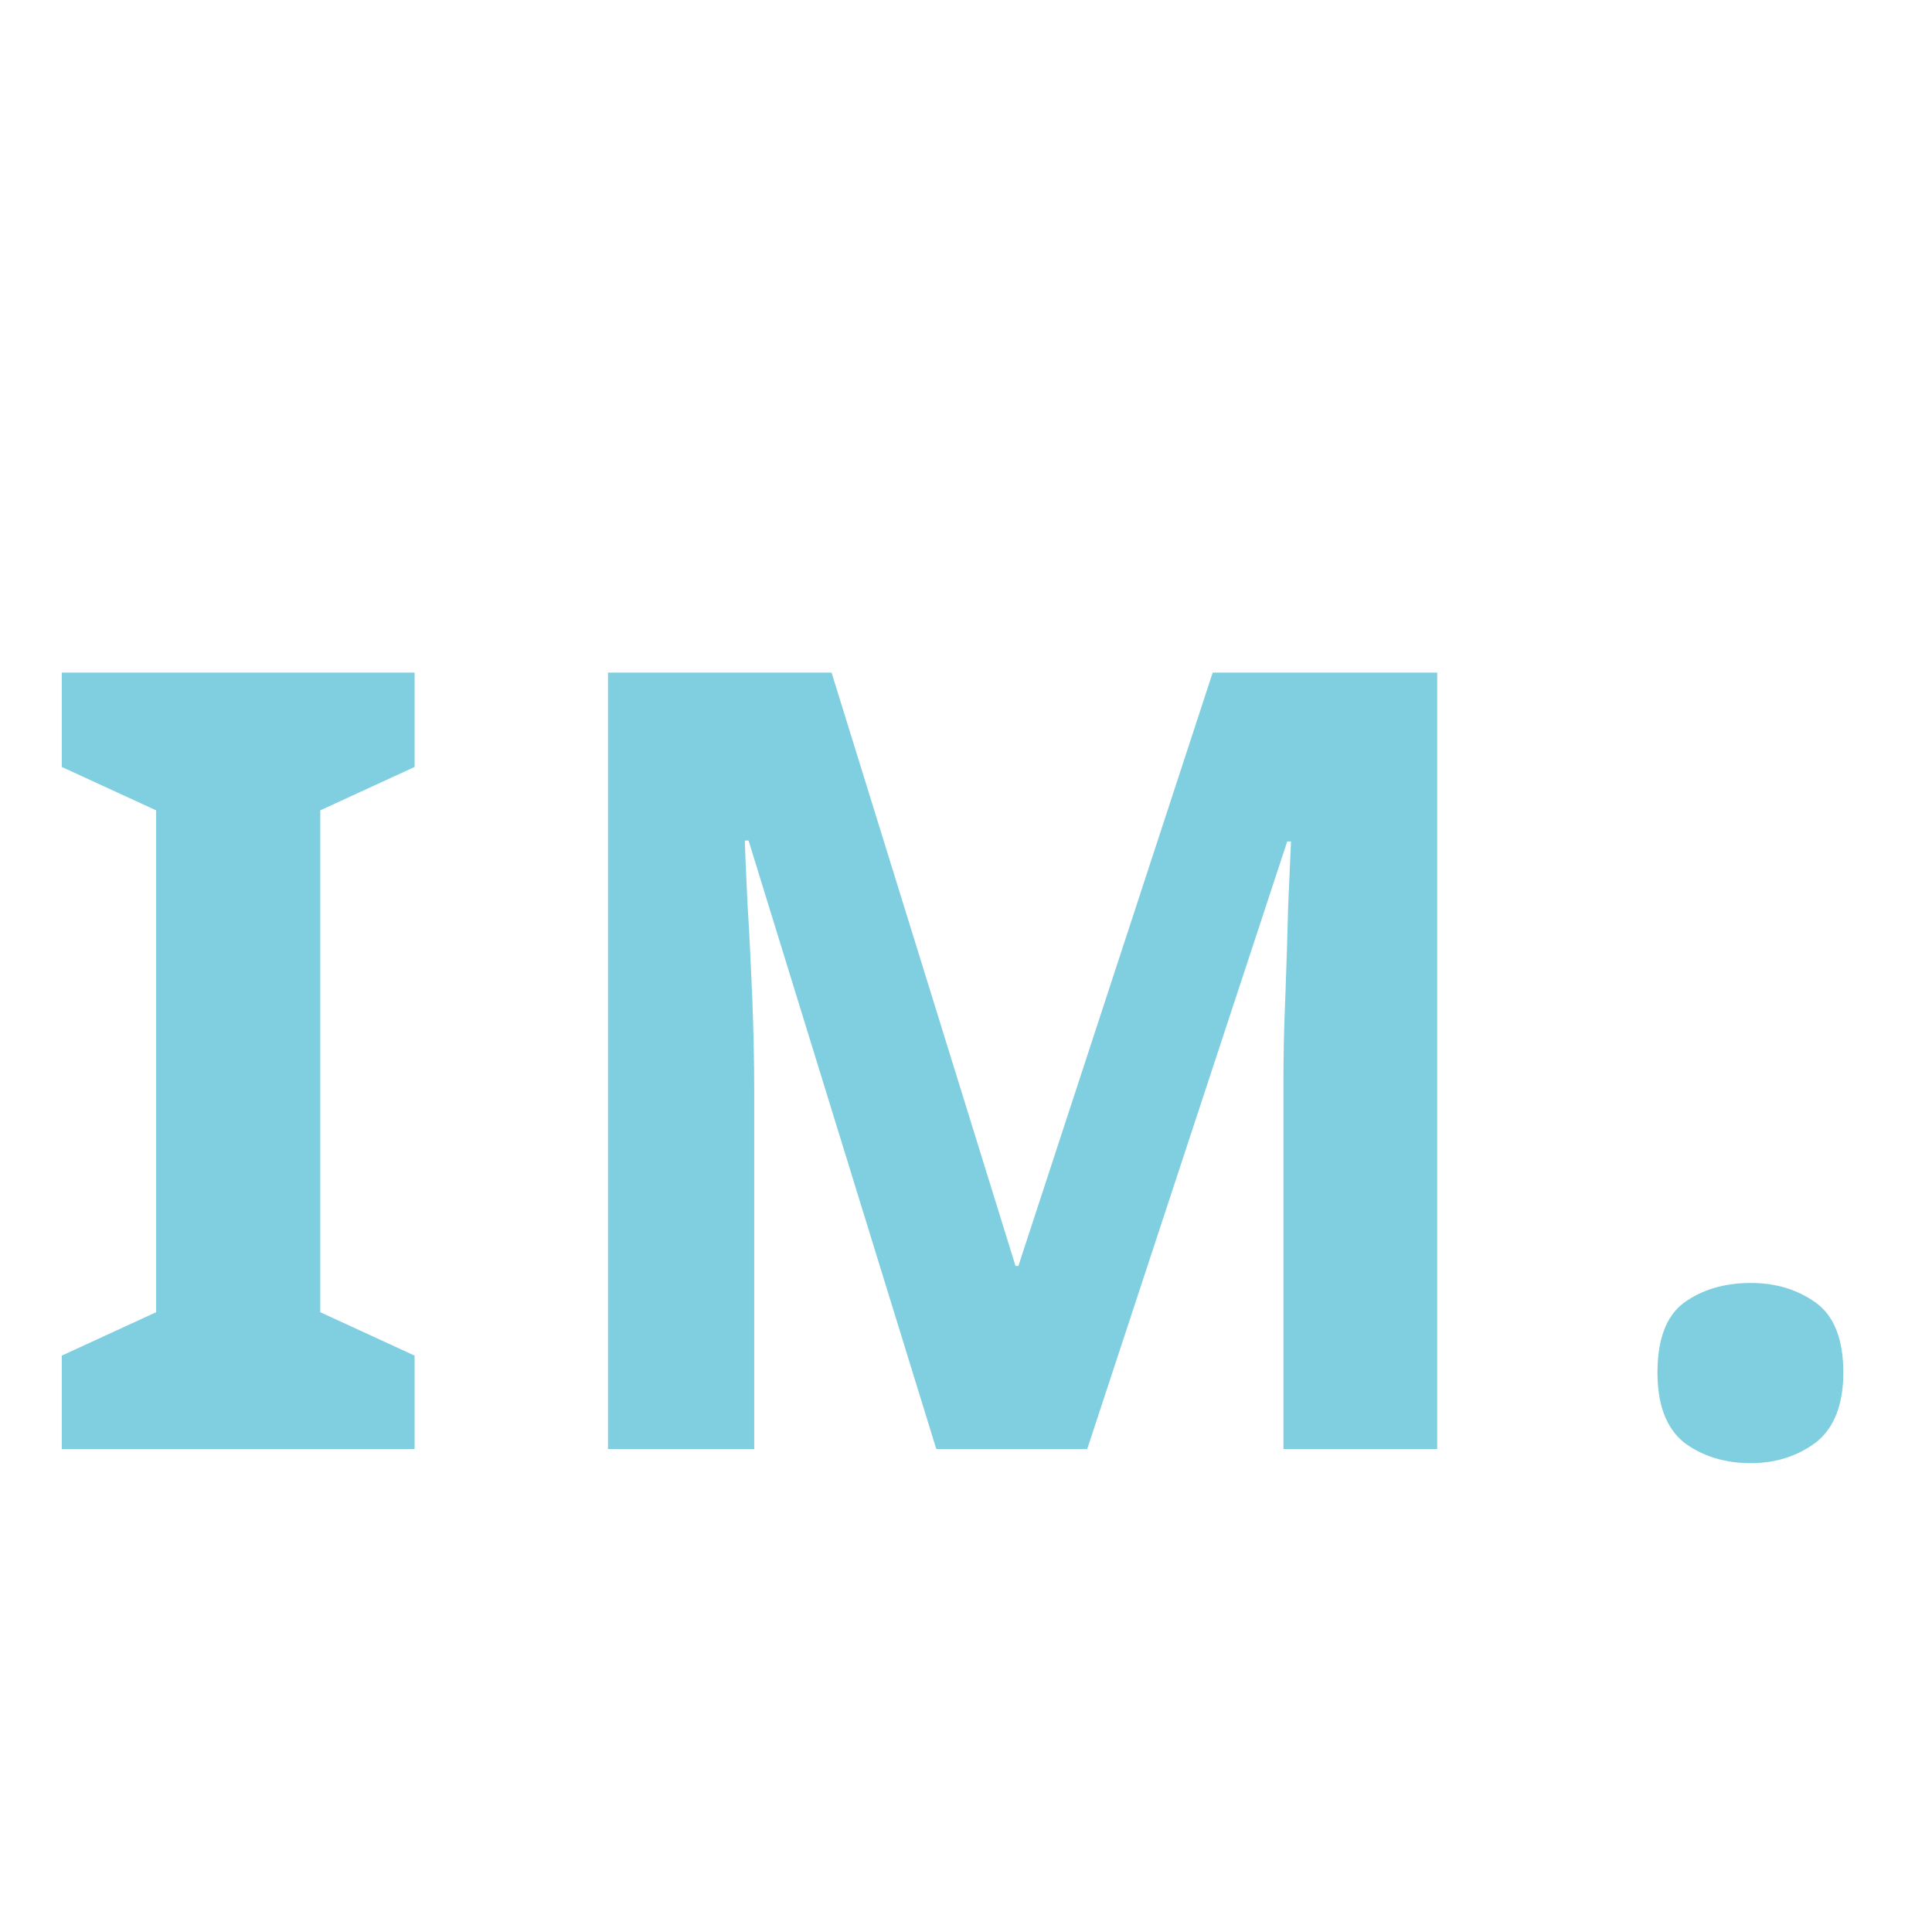
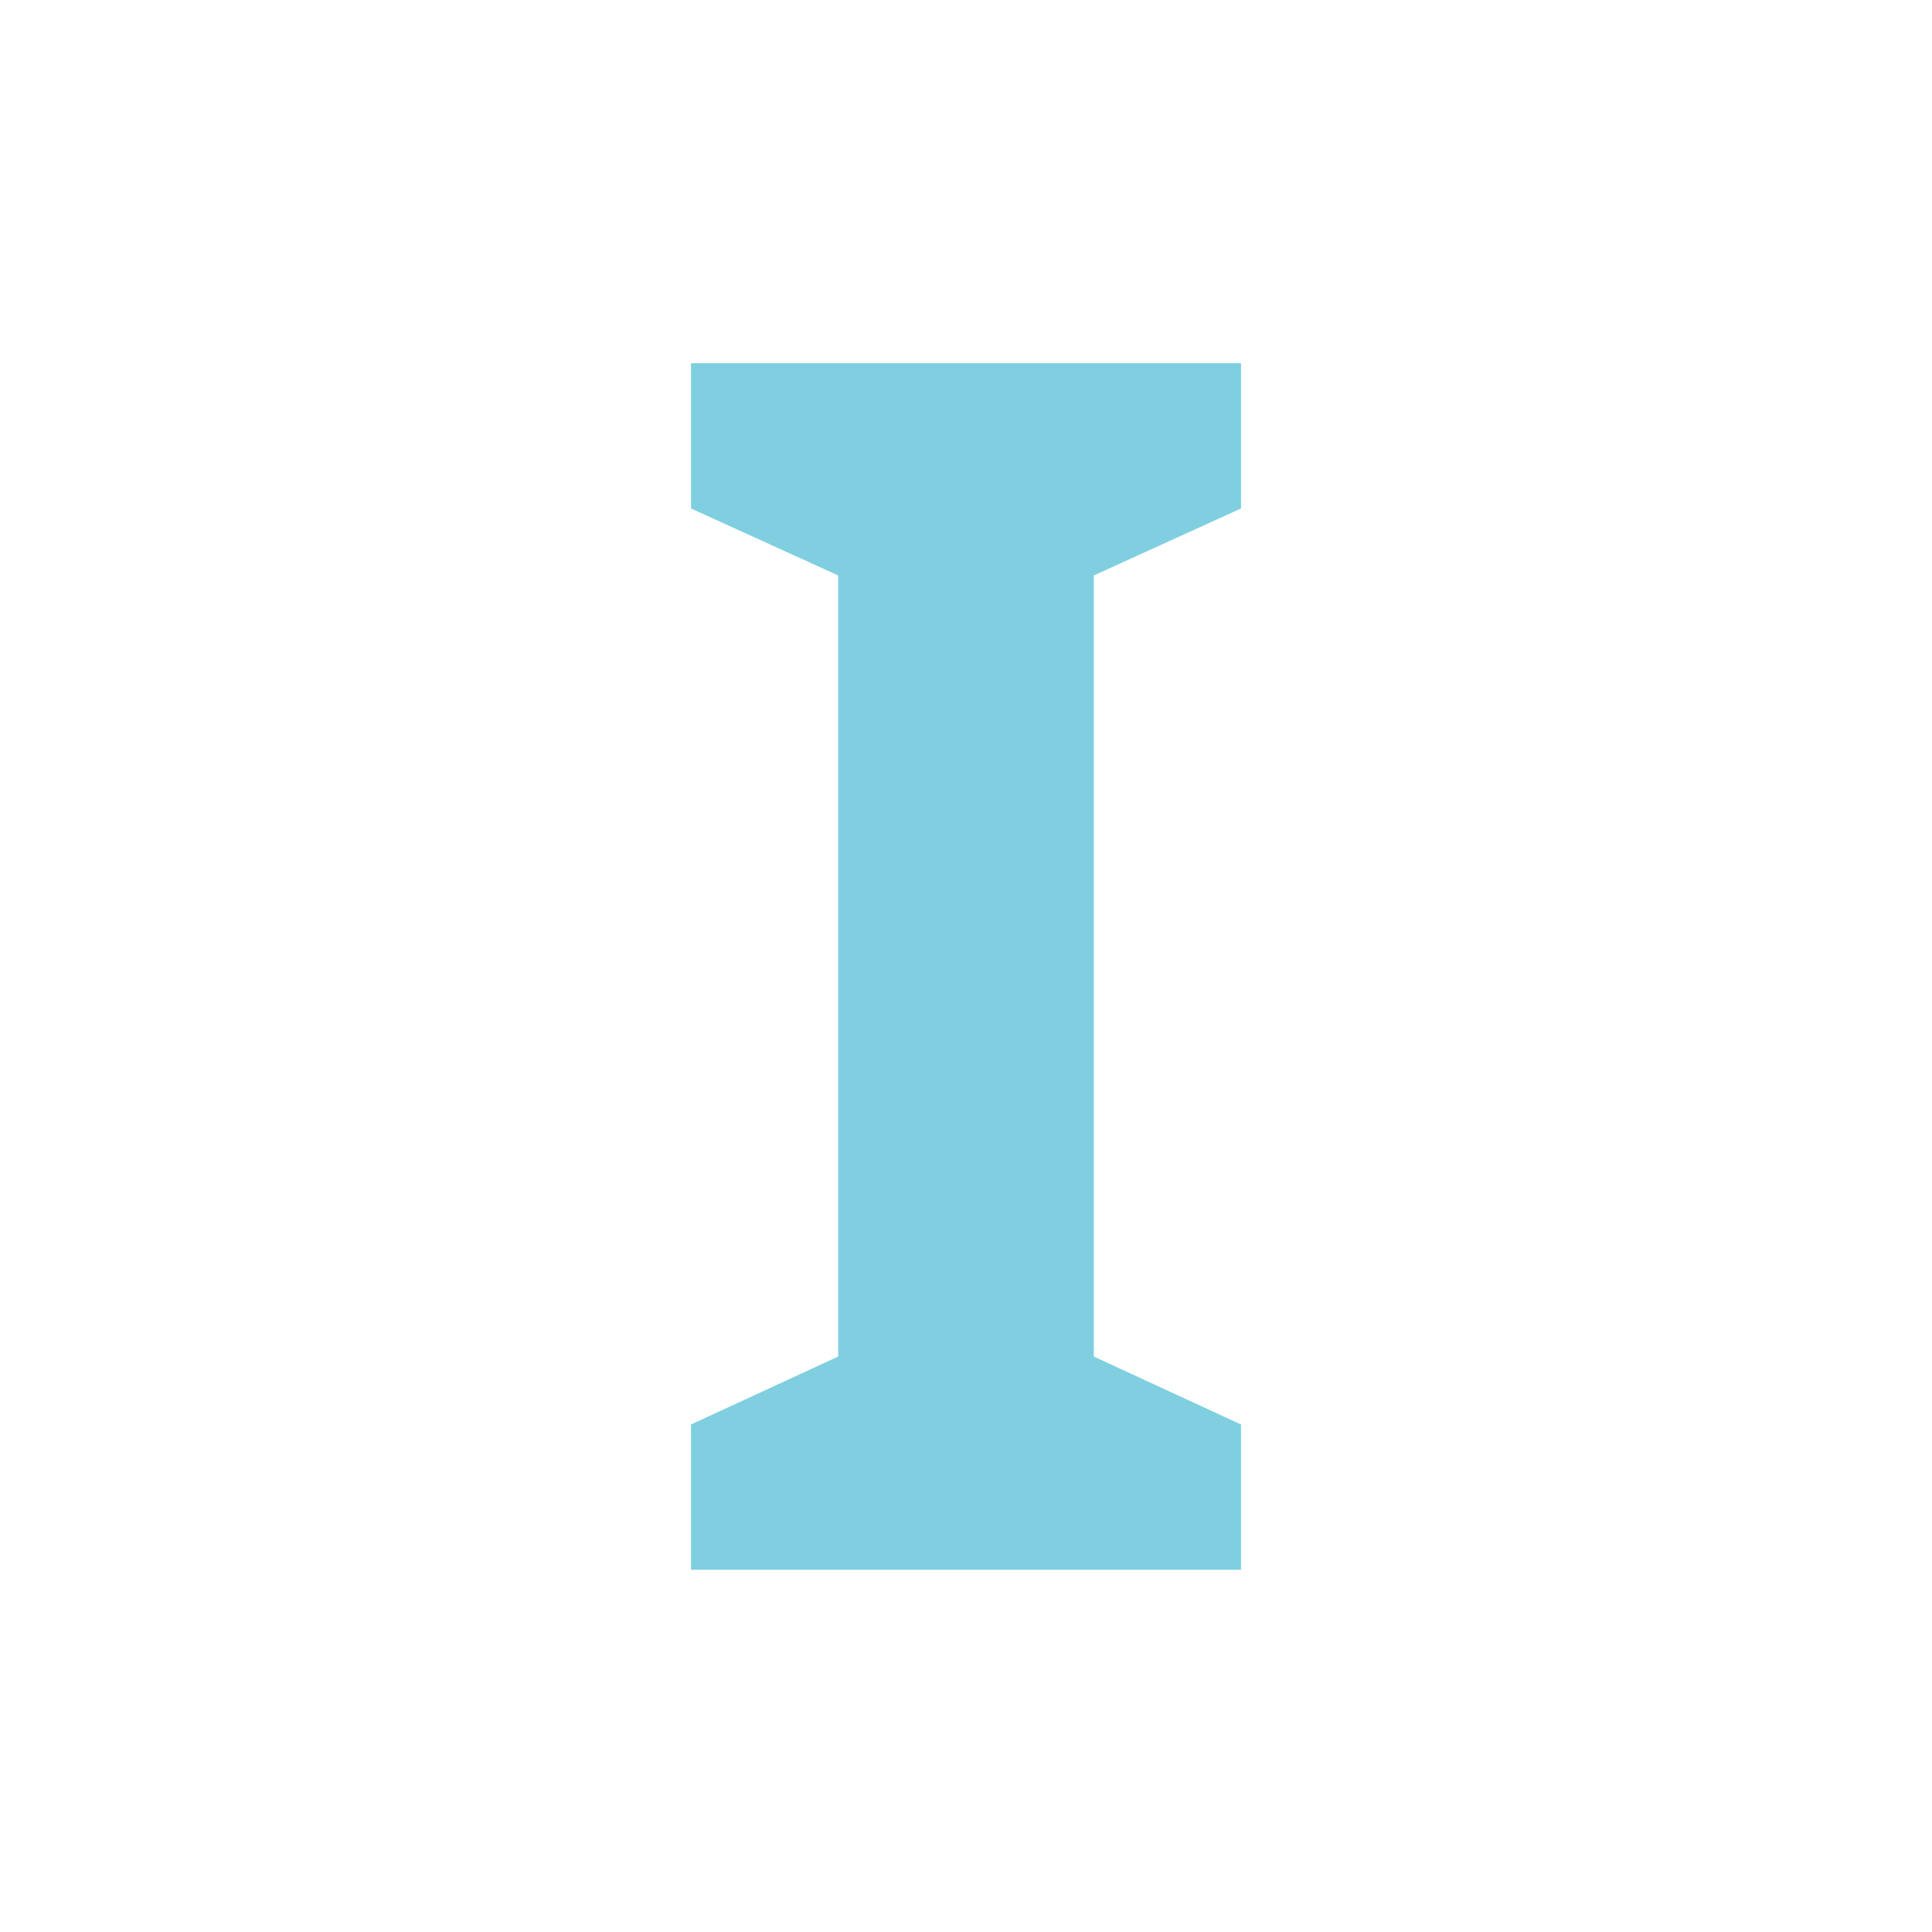
<svg xmlns="http://www.w3.org/2000/svg" viewBox="0 0 32 32">
-   <text x="16" y="24" font-family="Impact, Arial Black, sans-serif" font-size="18" font-weight="900" fill="#7FCFE0" text-anchor="middle" letter-spacing="1">IM.</text>
+   <text x="16" y="26" font-family="Impact, Arial Black, sans-serif" font-size="28" font-weight="900" fill="#7FCFE0" text-anchor="middle">I</text>
</svg>
